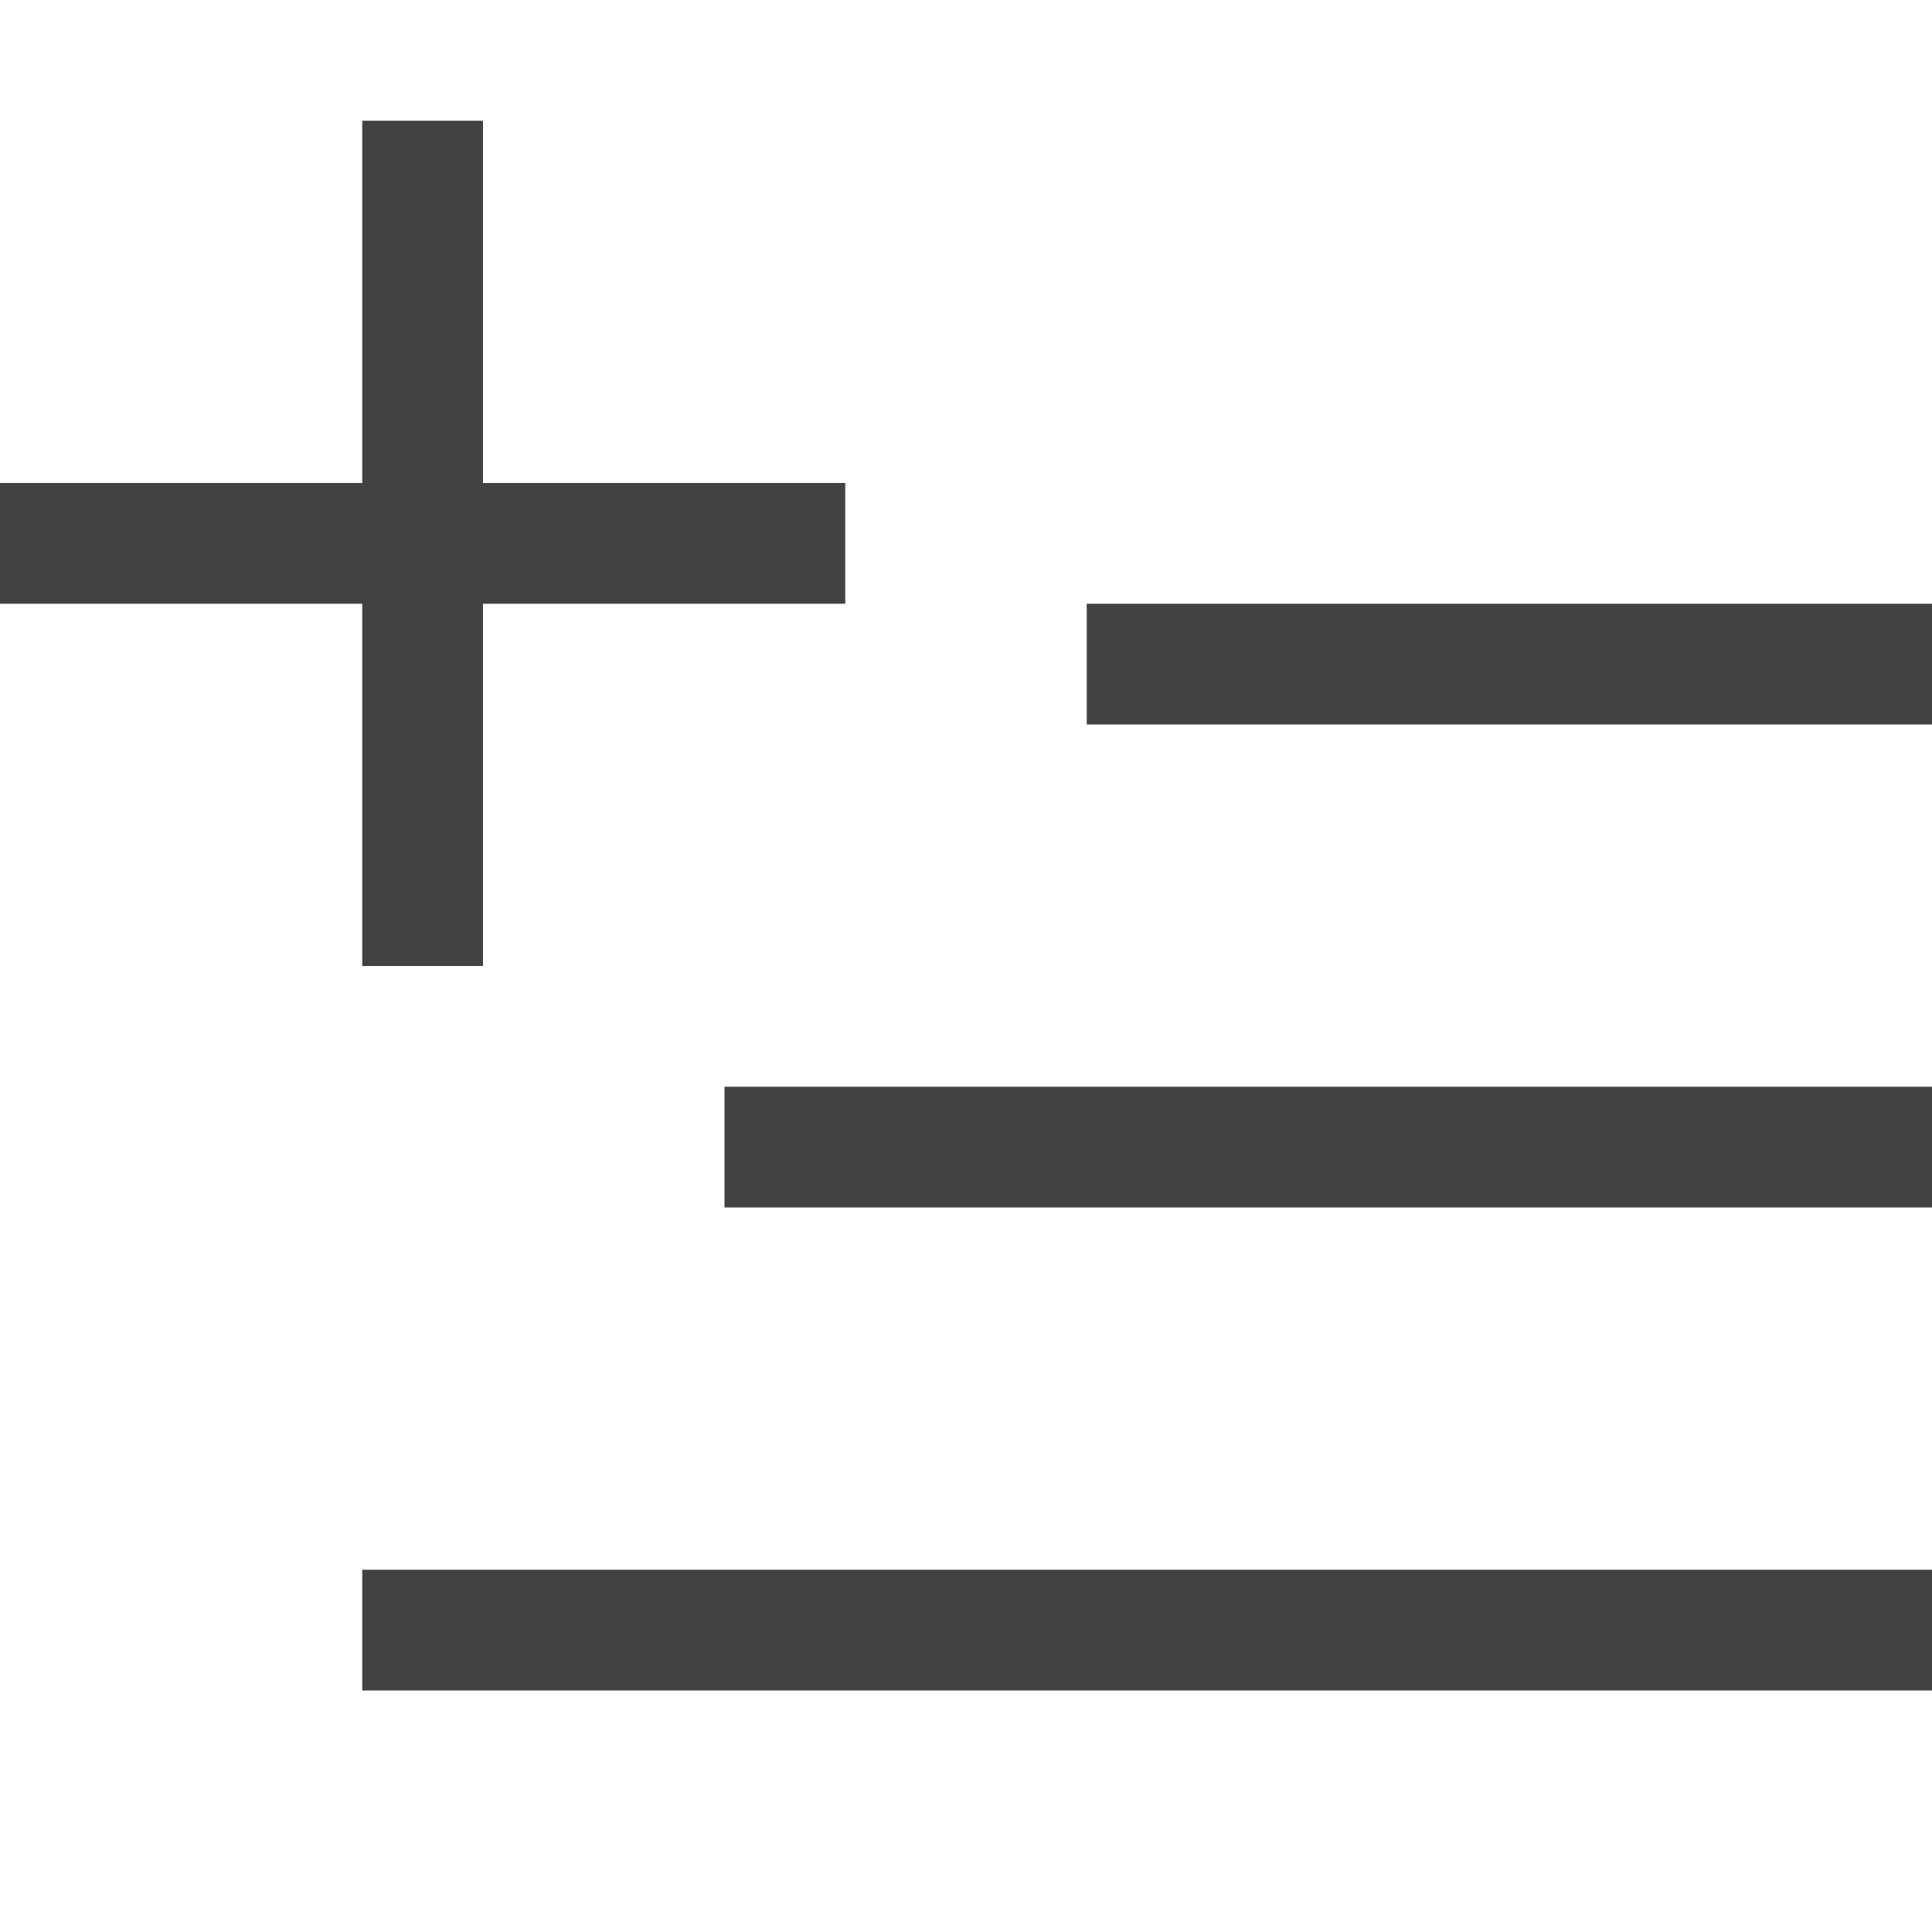
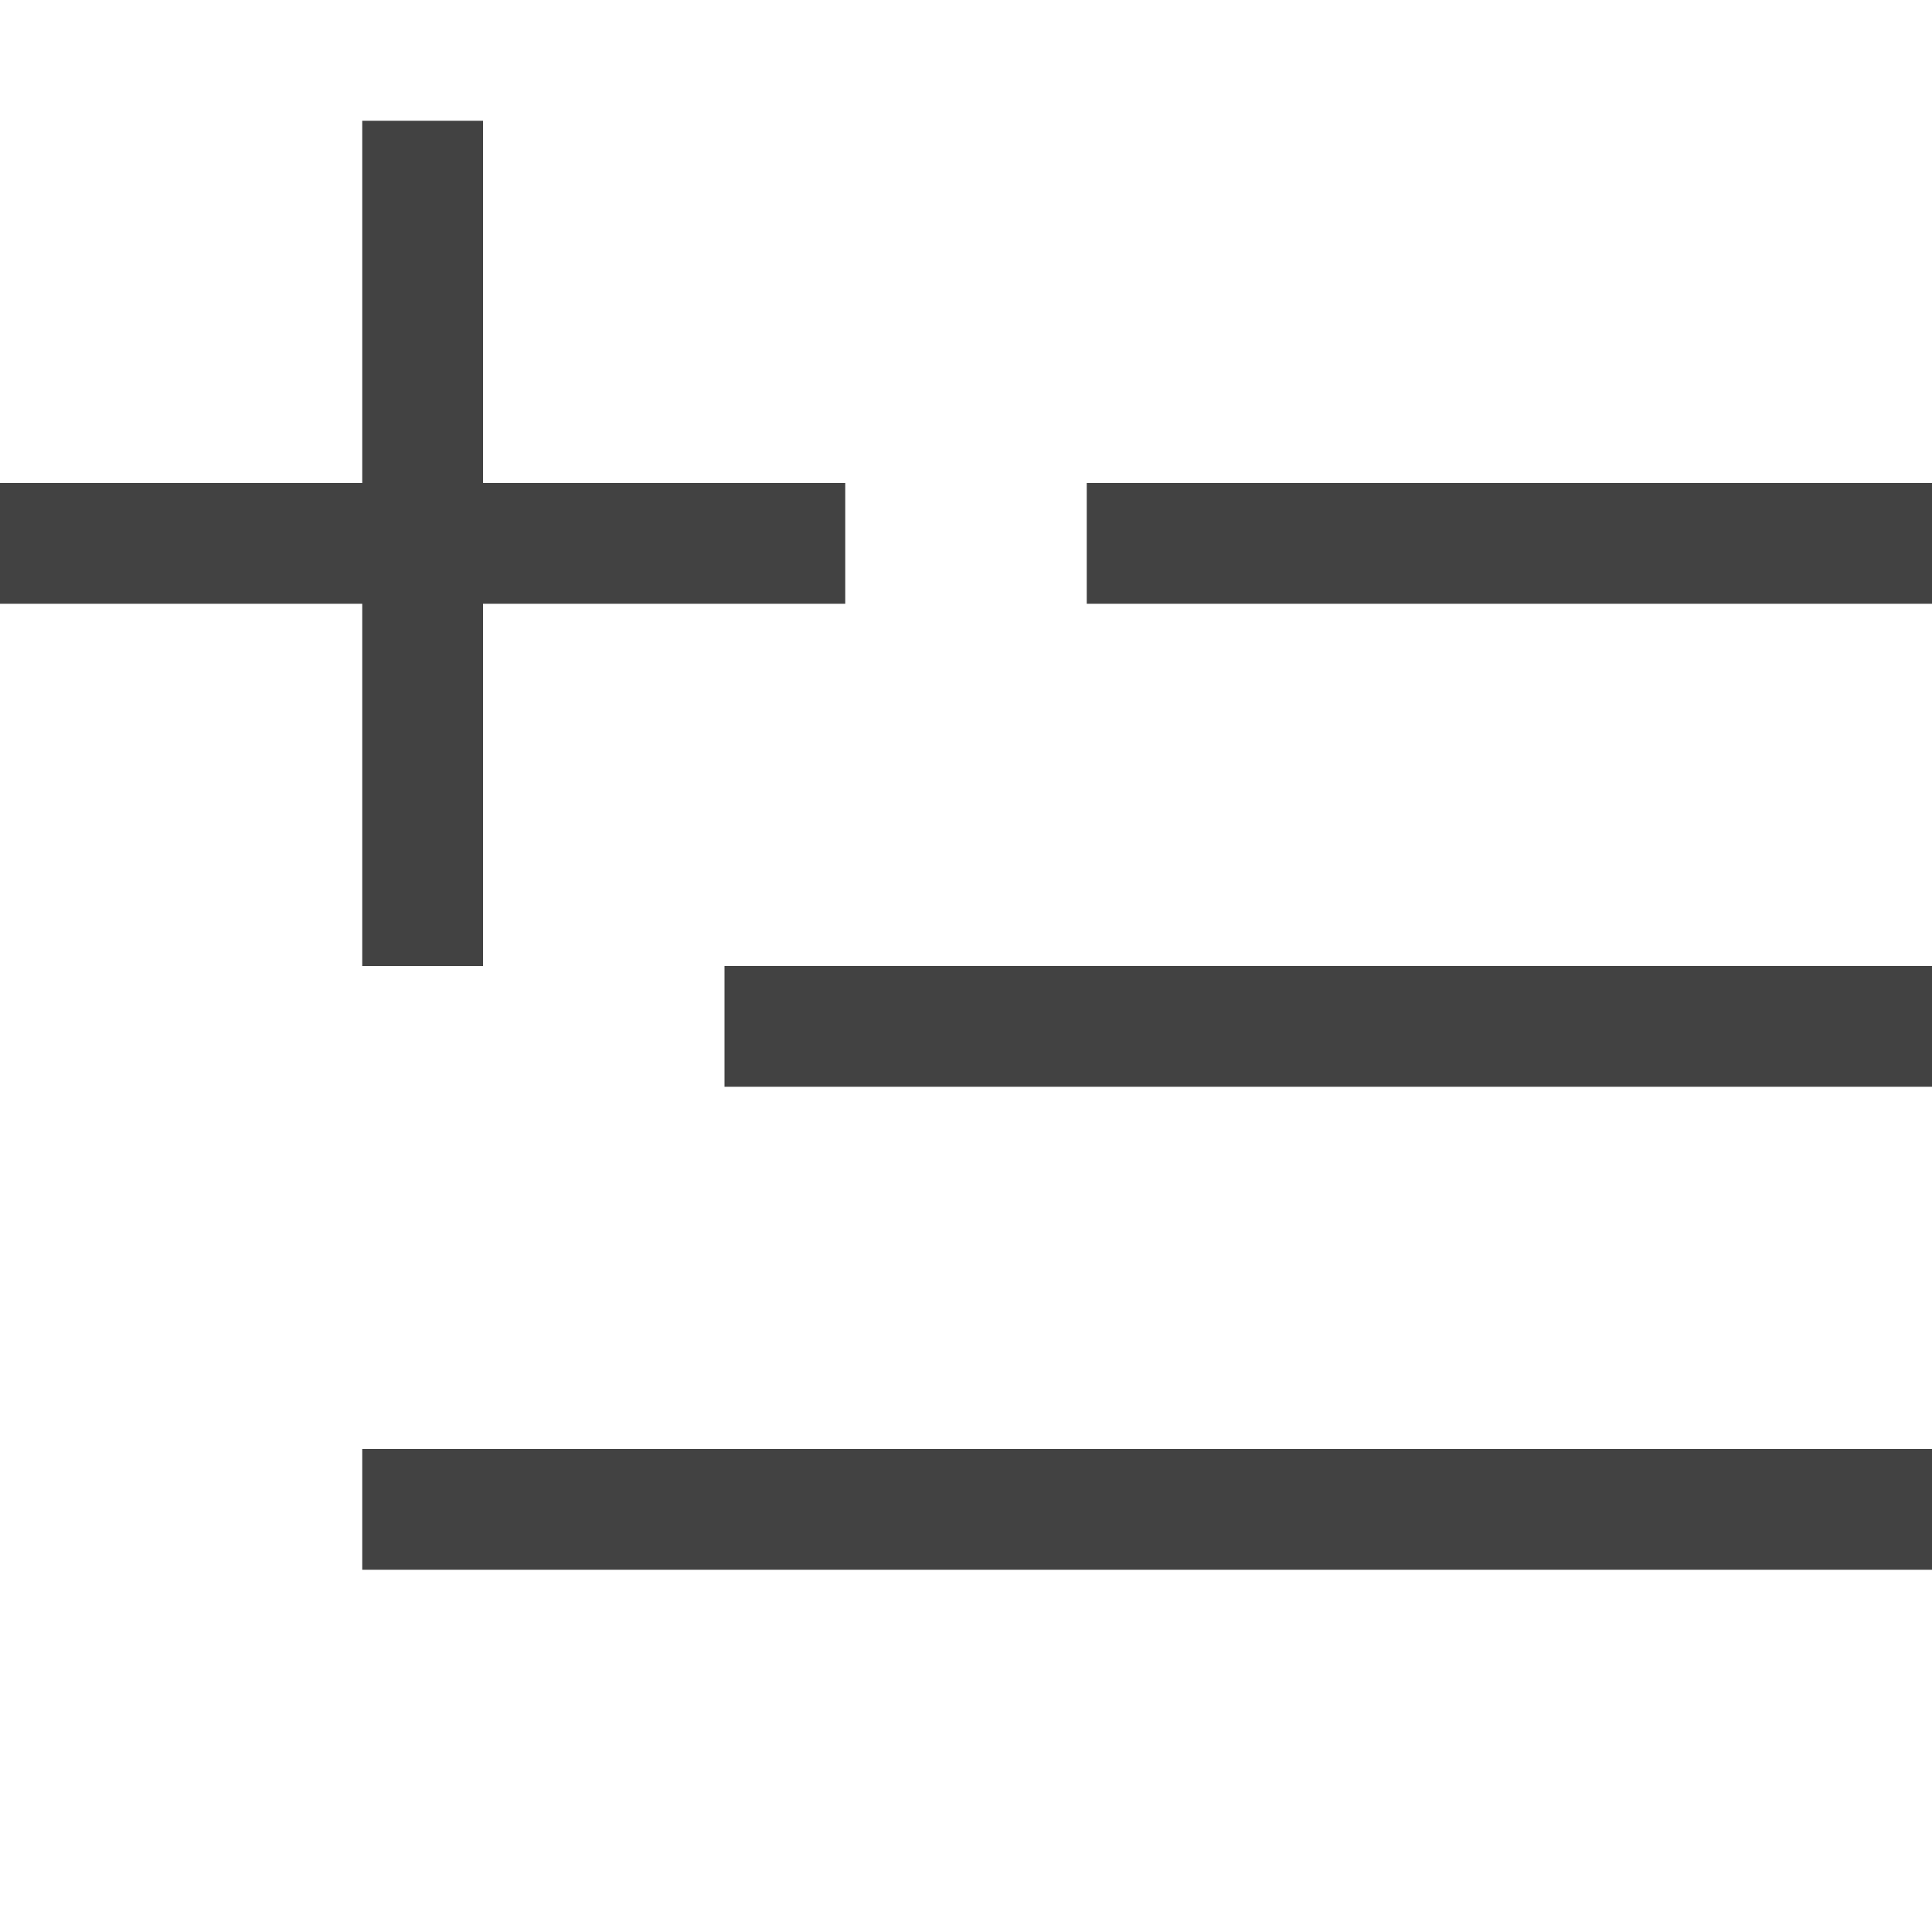
<svg xmlns="http://www.w3.org/2000/svg" width="16px" height="16px" viewBox="0 0 16 16" version="1.1" xml:space="preserve" style="fill-rule:evenodd;clip-rule:evenodd;stroke-linejoin:round;stroke-miterlimit:2;">
-   <path d="M16,13L3,13L3,14L16,14L16,13ZM16,9L6,9L6,10L16,10L16,9ZM7,5L4,5L4,8L3,8L3,5L0,5L0,4L3,4L3,1L4,1L4,4L7,4L7,5ZM16,5L9,5L9,6L16,6L16,5Z" style="fill:rgb(66,66,66);" />
+   <g transform="matrix(1,0,0,1,0,-1)">
+     <path d="M16,13L3,13L3,14L16,14L16,13ZM16,9L6,9L6,10L16,10L16,9ZM7,6L4,6L4,9L3,9L3,6L0,6L0,5L3,5L3,2L4,2L4,5L7,5L7,6ZM16,5L9,5L9,6L16,6L16,5Z" style="fill:rgb(66,66,66);" />
+   </g>
</svg>
